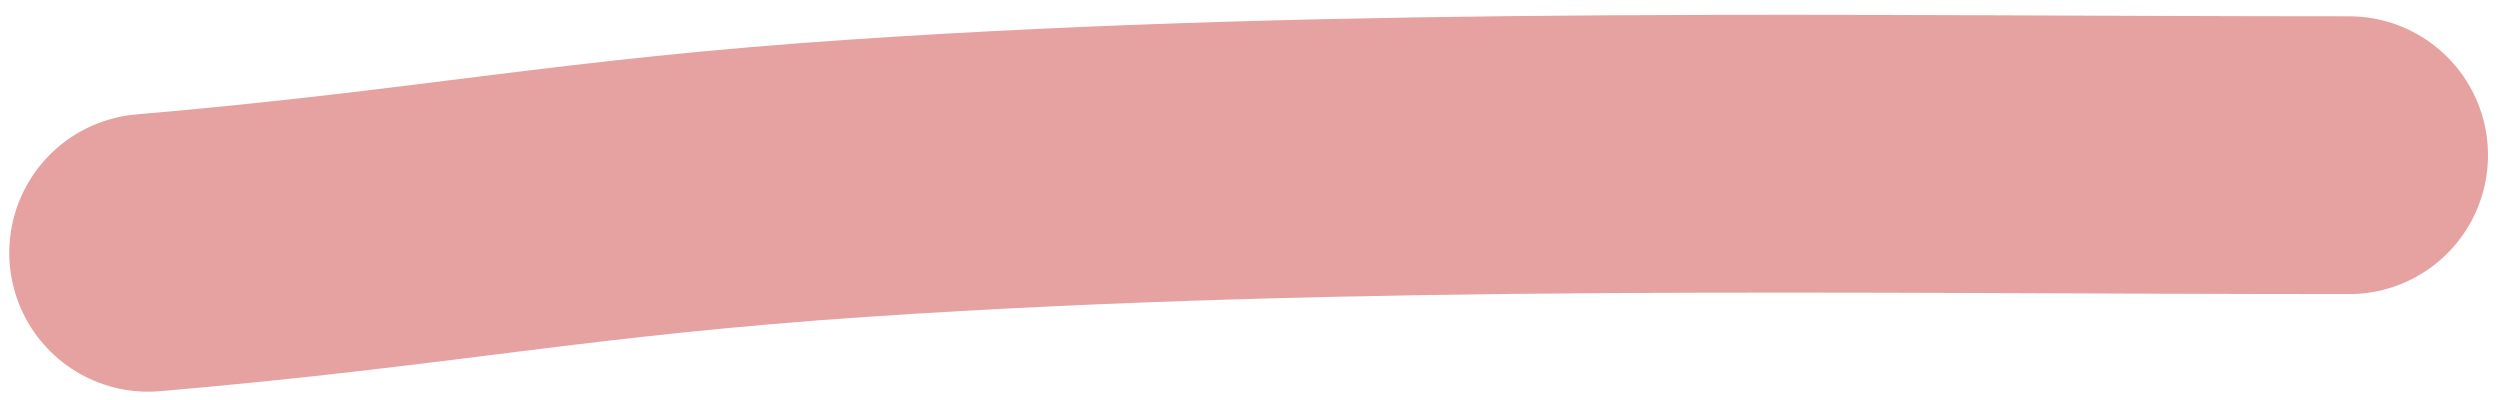
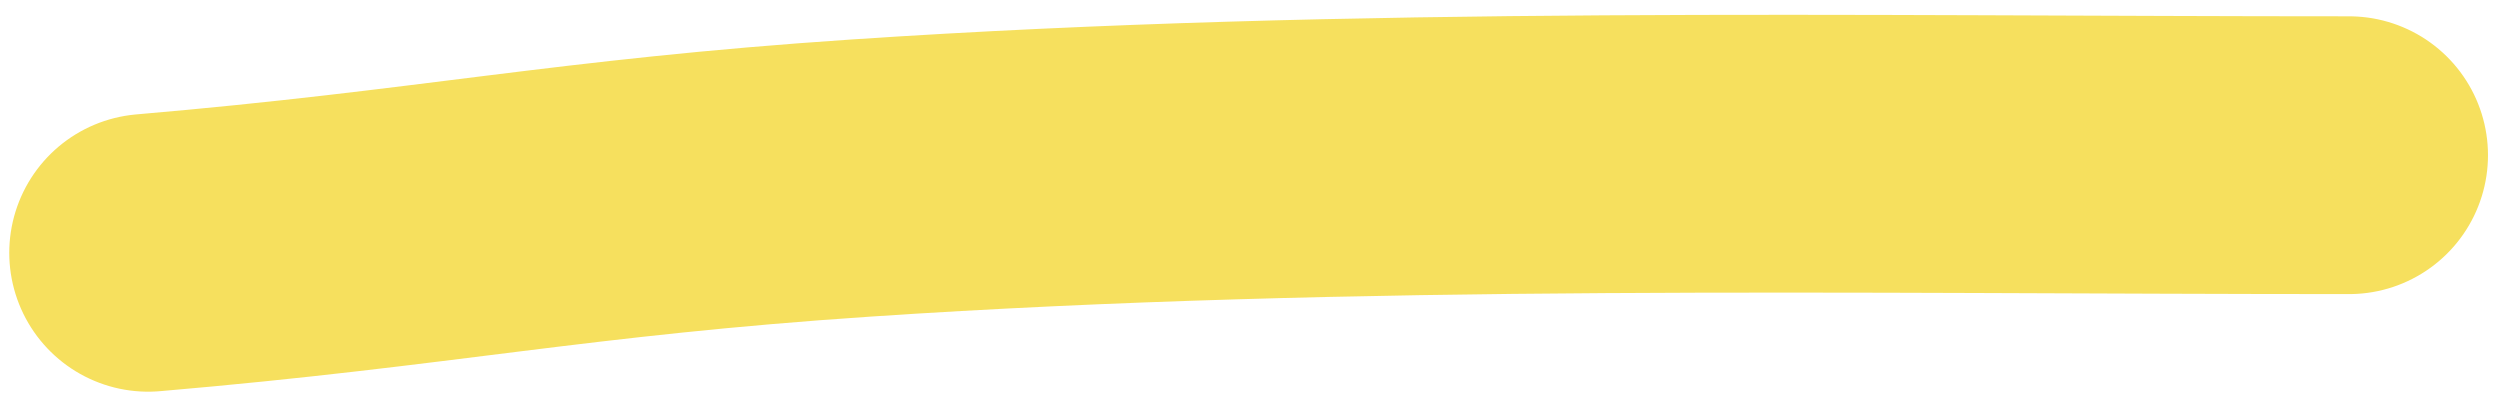
<svg xmlns="http://www.w3.org/2000/svg" width="125" height="20" viewBox="0 0 135 21" fill="none">
-   <path d="M8 13.351C23.614 12.012 30.823 10.365 46.5 9.314C73.135 7.528 100.096 8.081 126.851 8.081" stroke="#E6A1A1" stroke-width="15" stroke-linecap="round" stroke-linejoin="round" />
+   <path d="M8 13.351C23.614 12.012 30.823 10.365 46.5 9.314C73.135 7.528 100.096 8.081 126.851 8.081" stroke="#F6E05E" stroke-width="15" stroke-linecap="round" stroke-linejoin="round" />
</svg>
